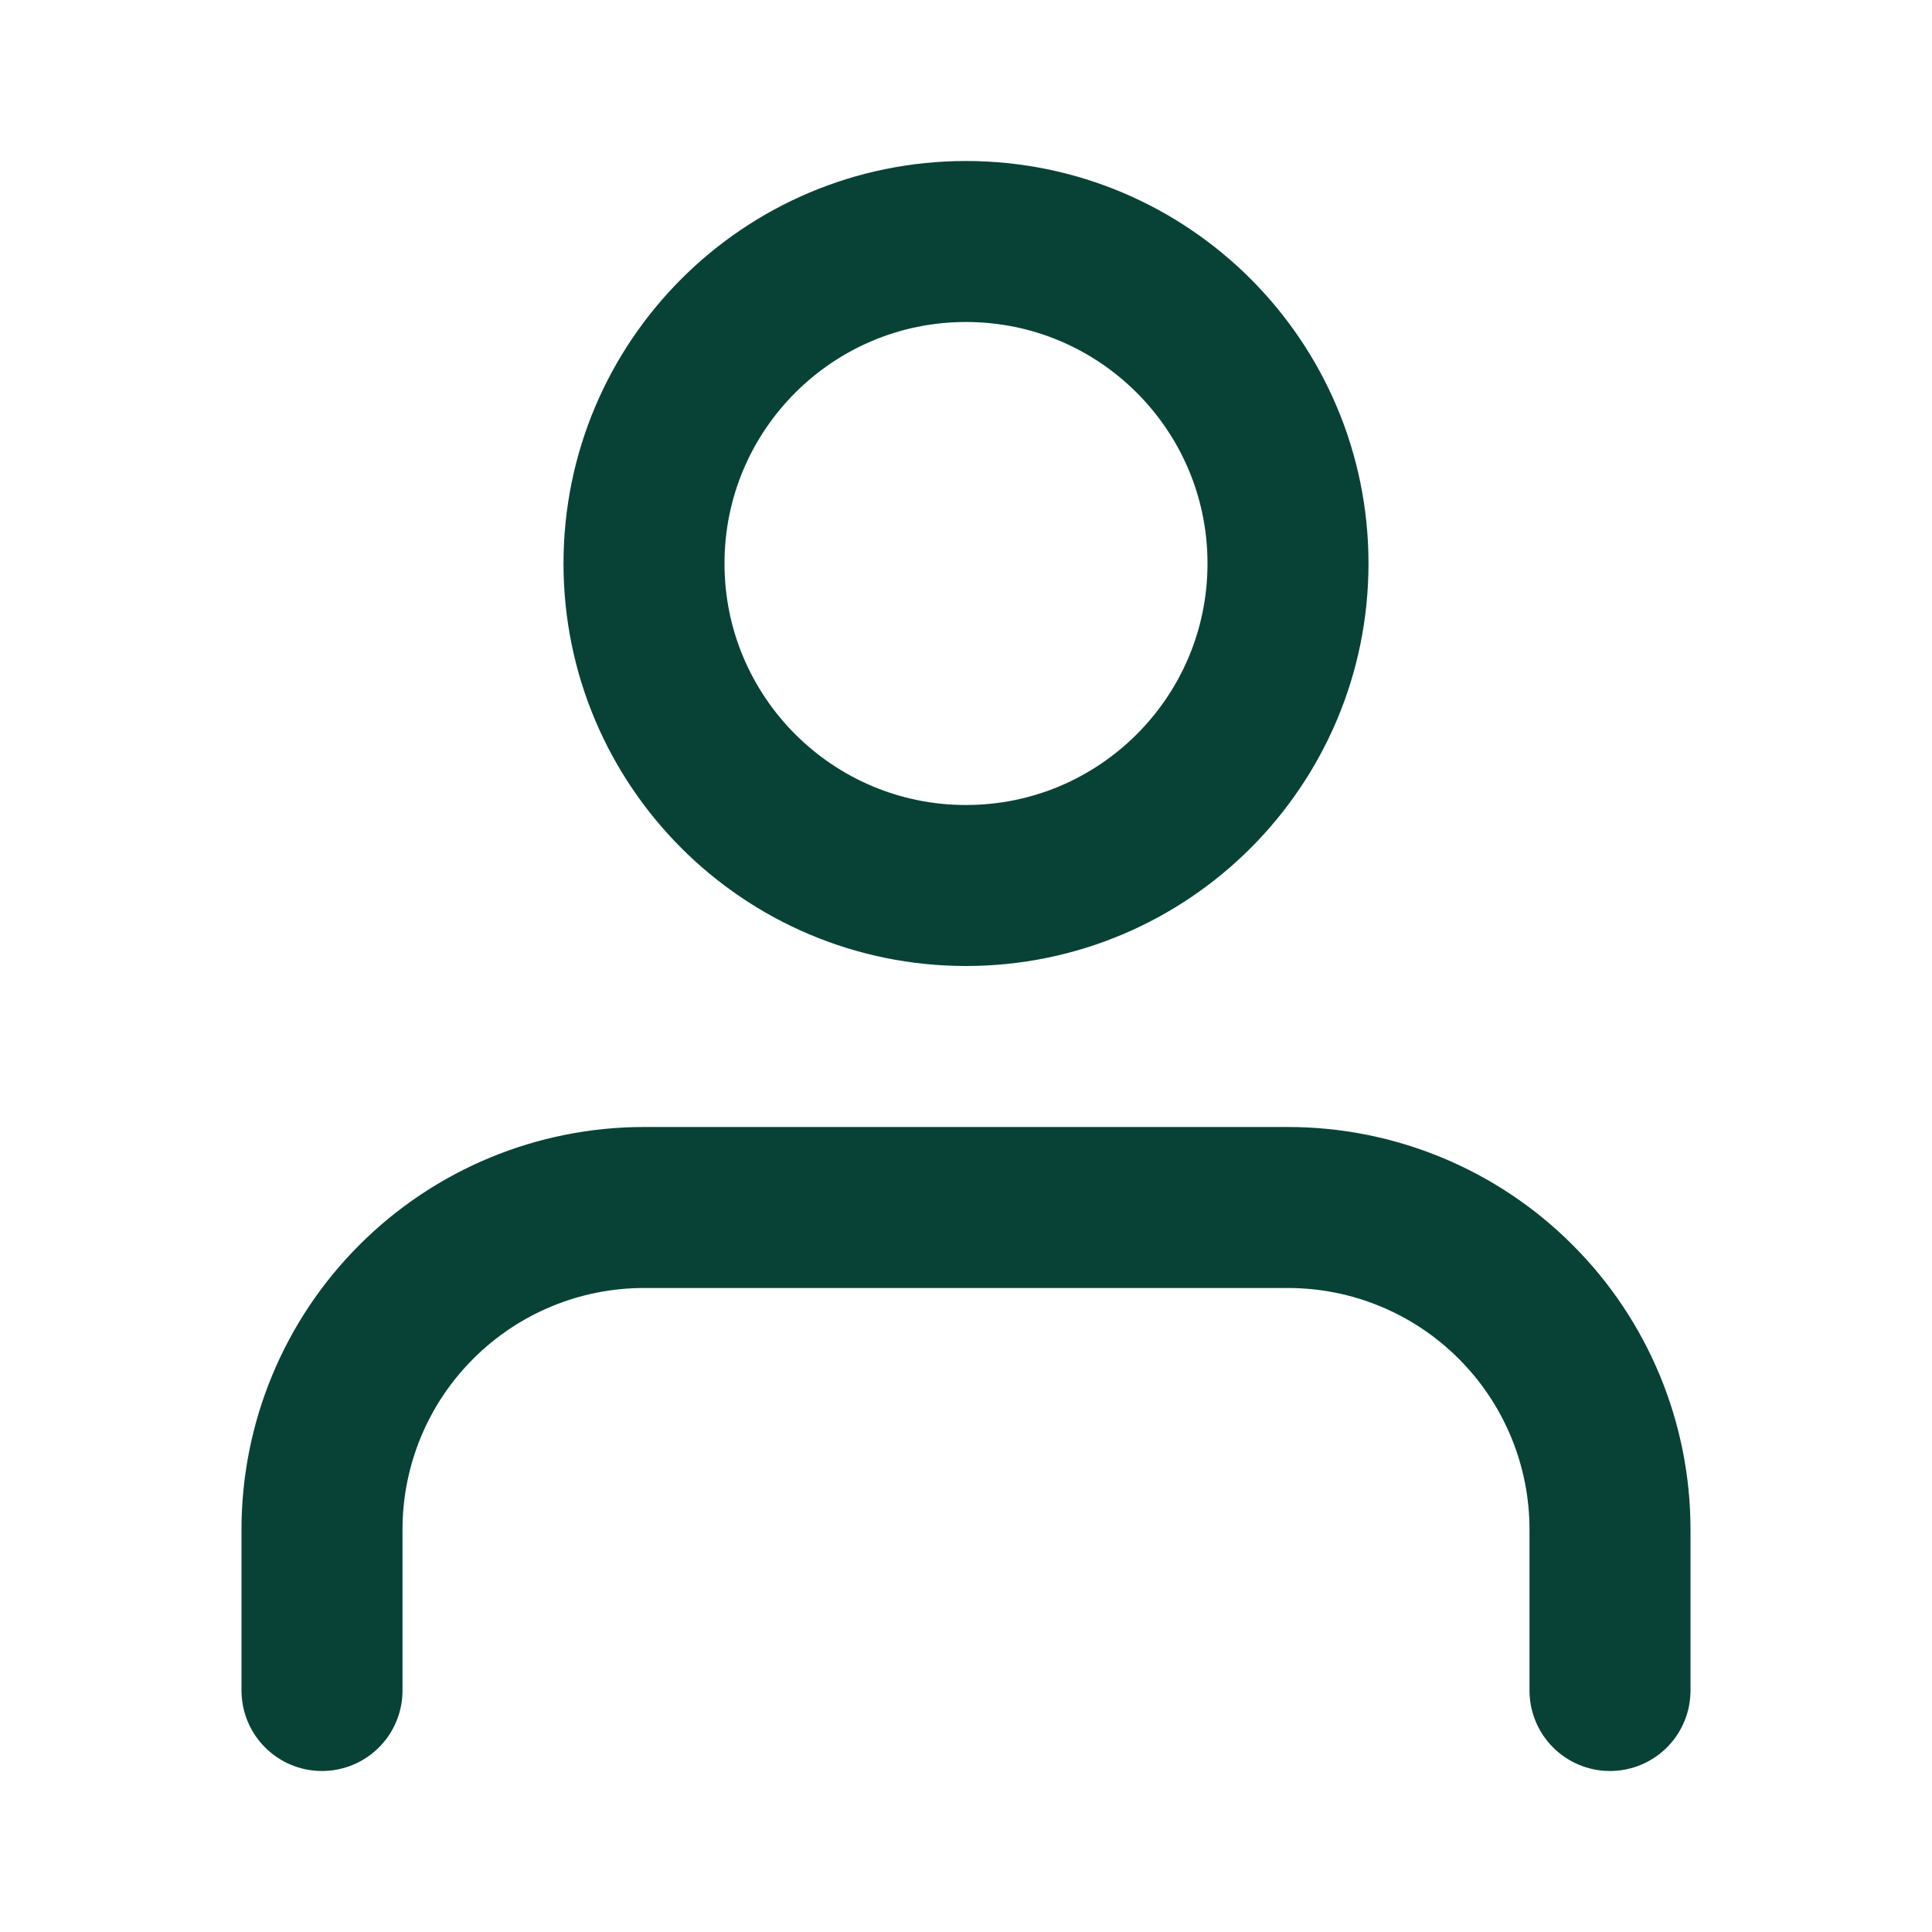
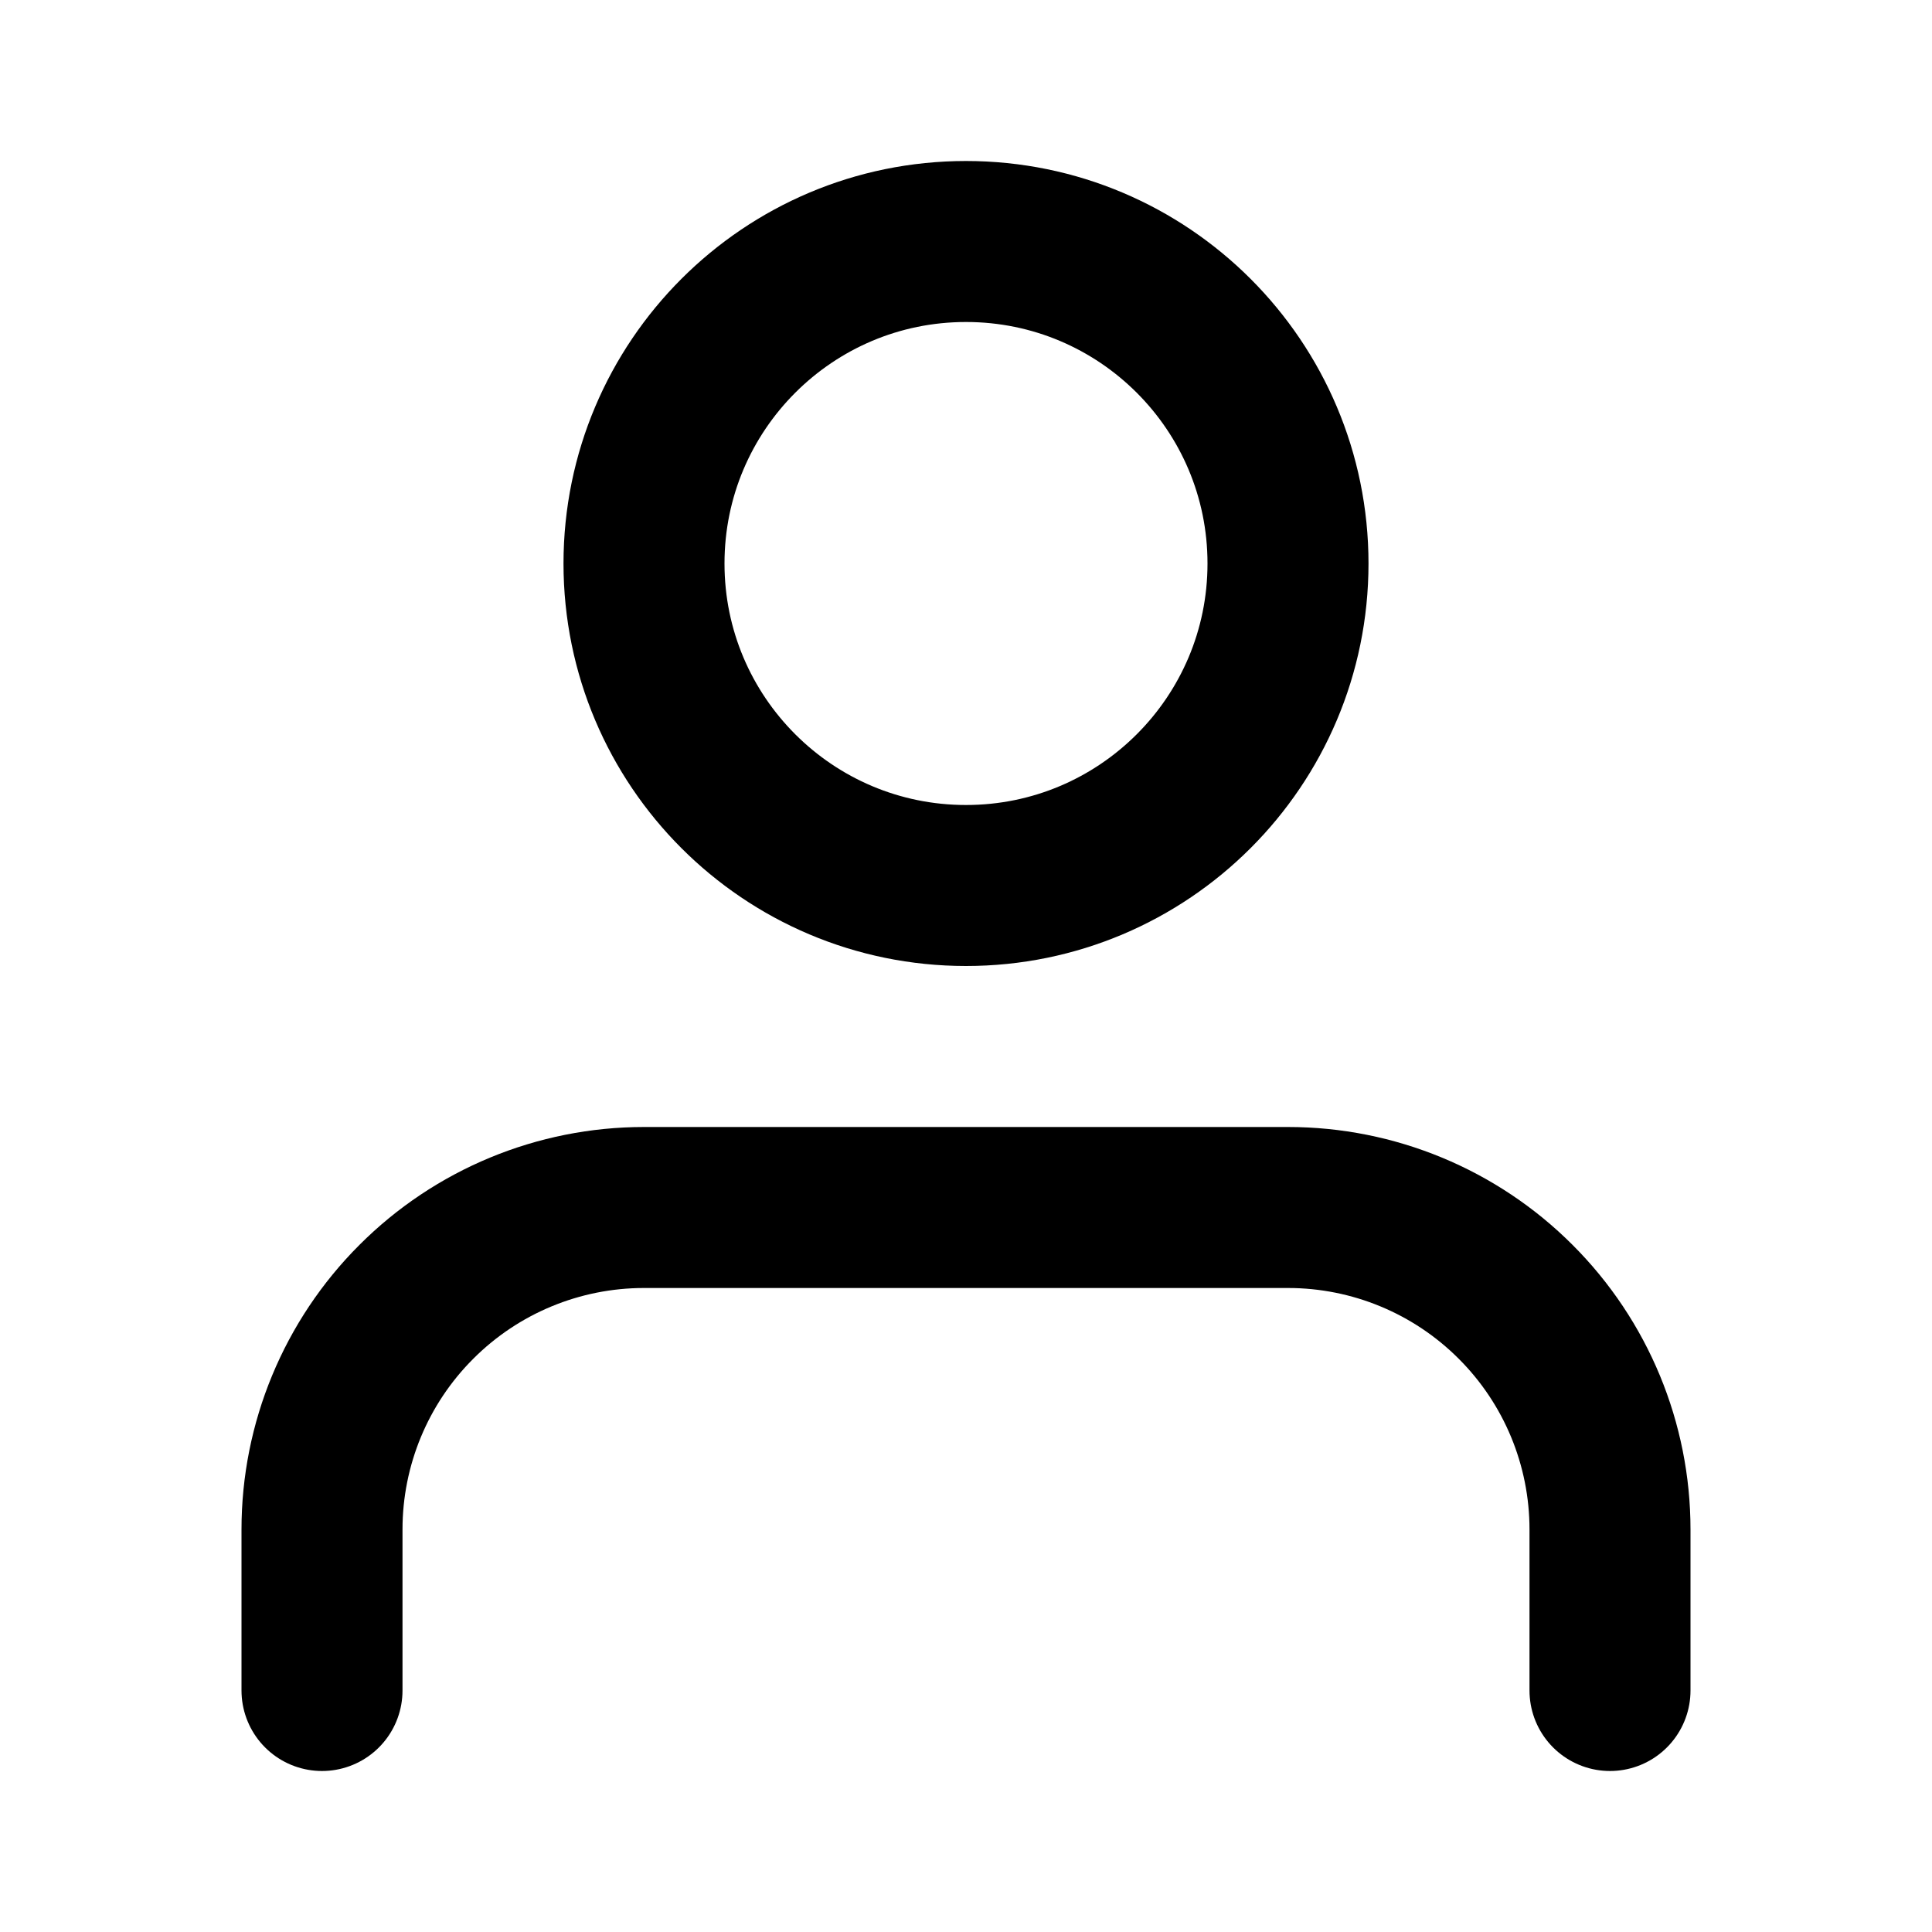
- <svg xmlns="http://www.w3.org/2000/svg" width="24" height="24" viewBox="0 0 24 24" fill="none">
-   <path d="M20 21V19C20 17.939 19.579 16.922 18.828 16.172C18.078 15.421 17.061 15 16 15H8C6.939 15 5.922 15.421 5.172 16.172C4.421 16.922 4 17.939 4 19V21" stroke="#084236" stroke-width="2" stroke-linecap="round" stroke-linejoin="round" />
-   <path d="M12 11C14.209 11 16 9.209 16 7C16 4.791 14.209 3 12 3C9.791 3 8 4.791 8 7C8 9.209 9.791 11 12 11Z" stroke="#084236" stroke-width="2" stroke-linecap="round" stroke-linejoin="round" />
+ <svg xmlns="http://www.w3.org/2000/svg" width="24" height="24" viewBox="0 0 24 24" fill="none" version="1.1" id="svg6">
+   <defs id="defs10" />
+   <path d="M20 21V19C20 17.939 19.579 16.922 18.828 16.172C18.078 15.421 17.061 15 16 15H8C6.939 15 5.922 15.421 5.172 16.172C4.421 16.922 4 17.939 4 19V21" stroke="#084236" stroke-width="2" stroke-linecap="round" stroke-linejoin="round" id="path2" style="stroke:#000000" />
+   <path d="M12 11C14.209 11 16 9.209 16 7C16 4.791 14.209 3 12 3C9.791 3 8 4.791 8 7C8 9.209 9.791 11 12 11Z" stroke="#084236" stroke-width="2" stroke-linecap="round" stroke-linejoin="round" id="path4" style="stroke:#000000" />
</svg>
